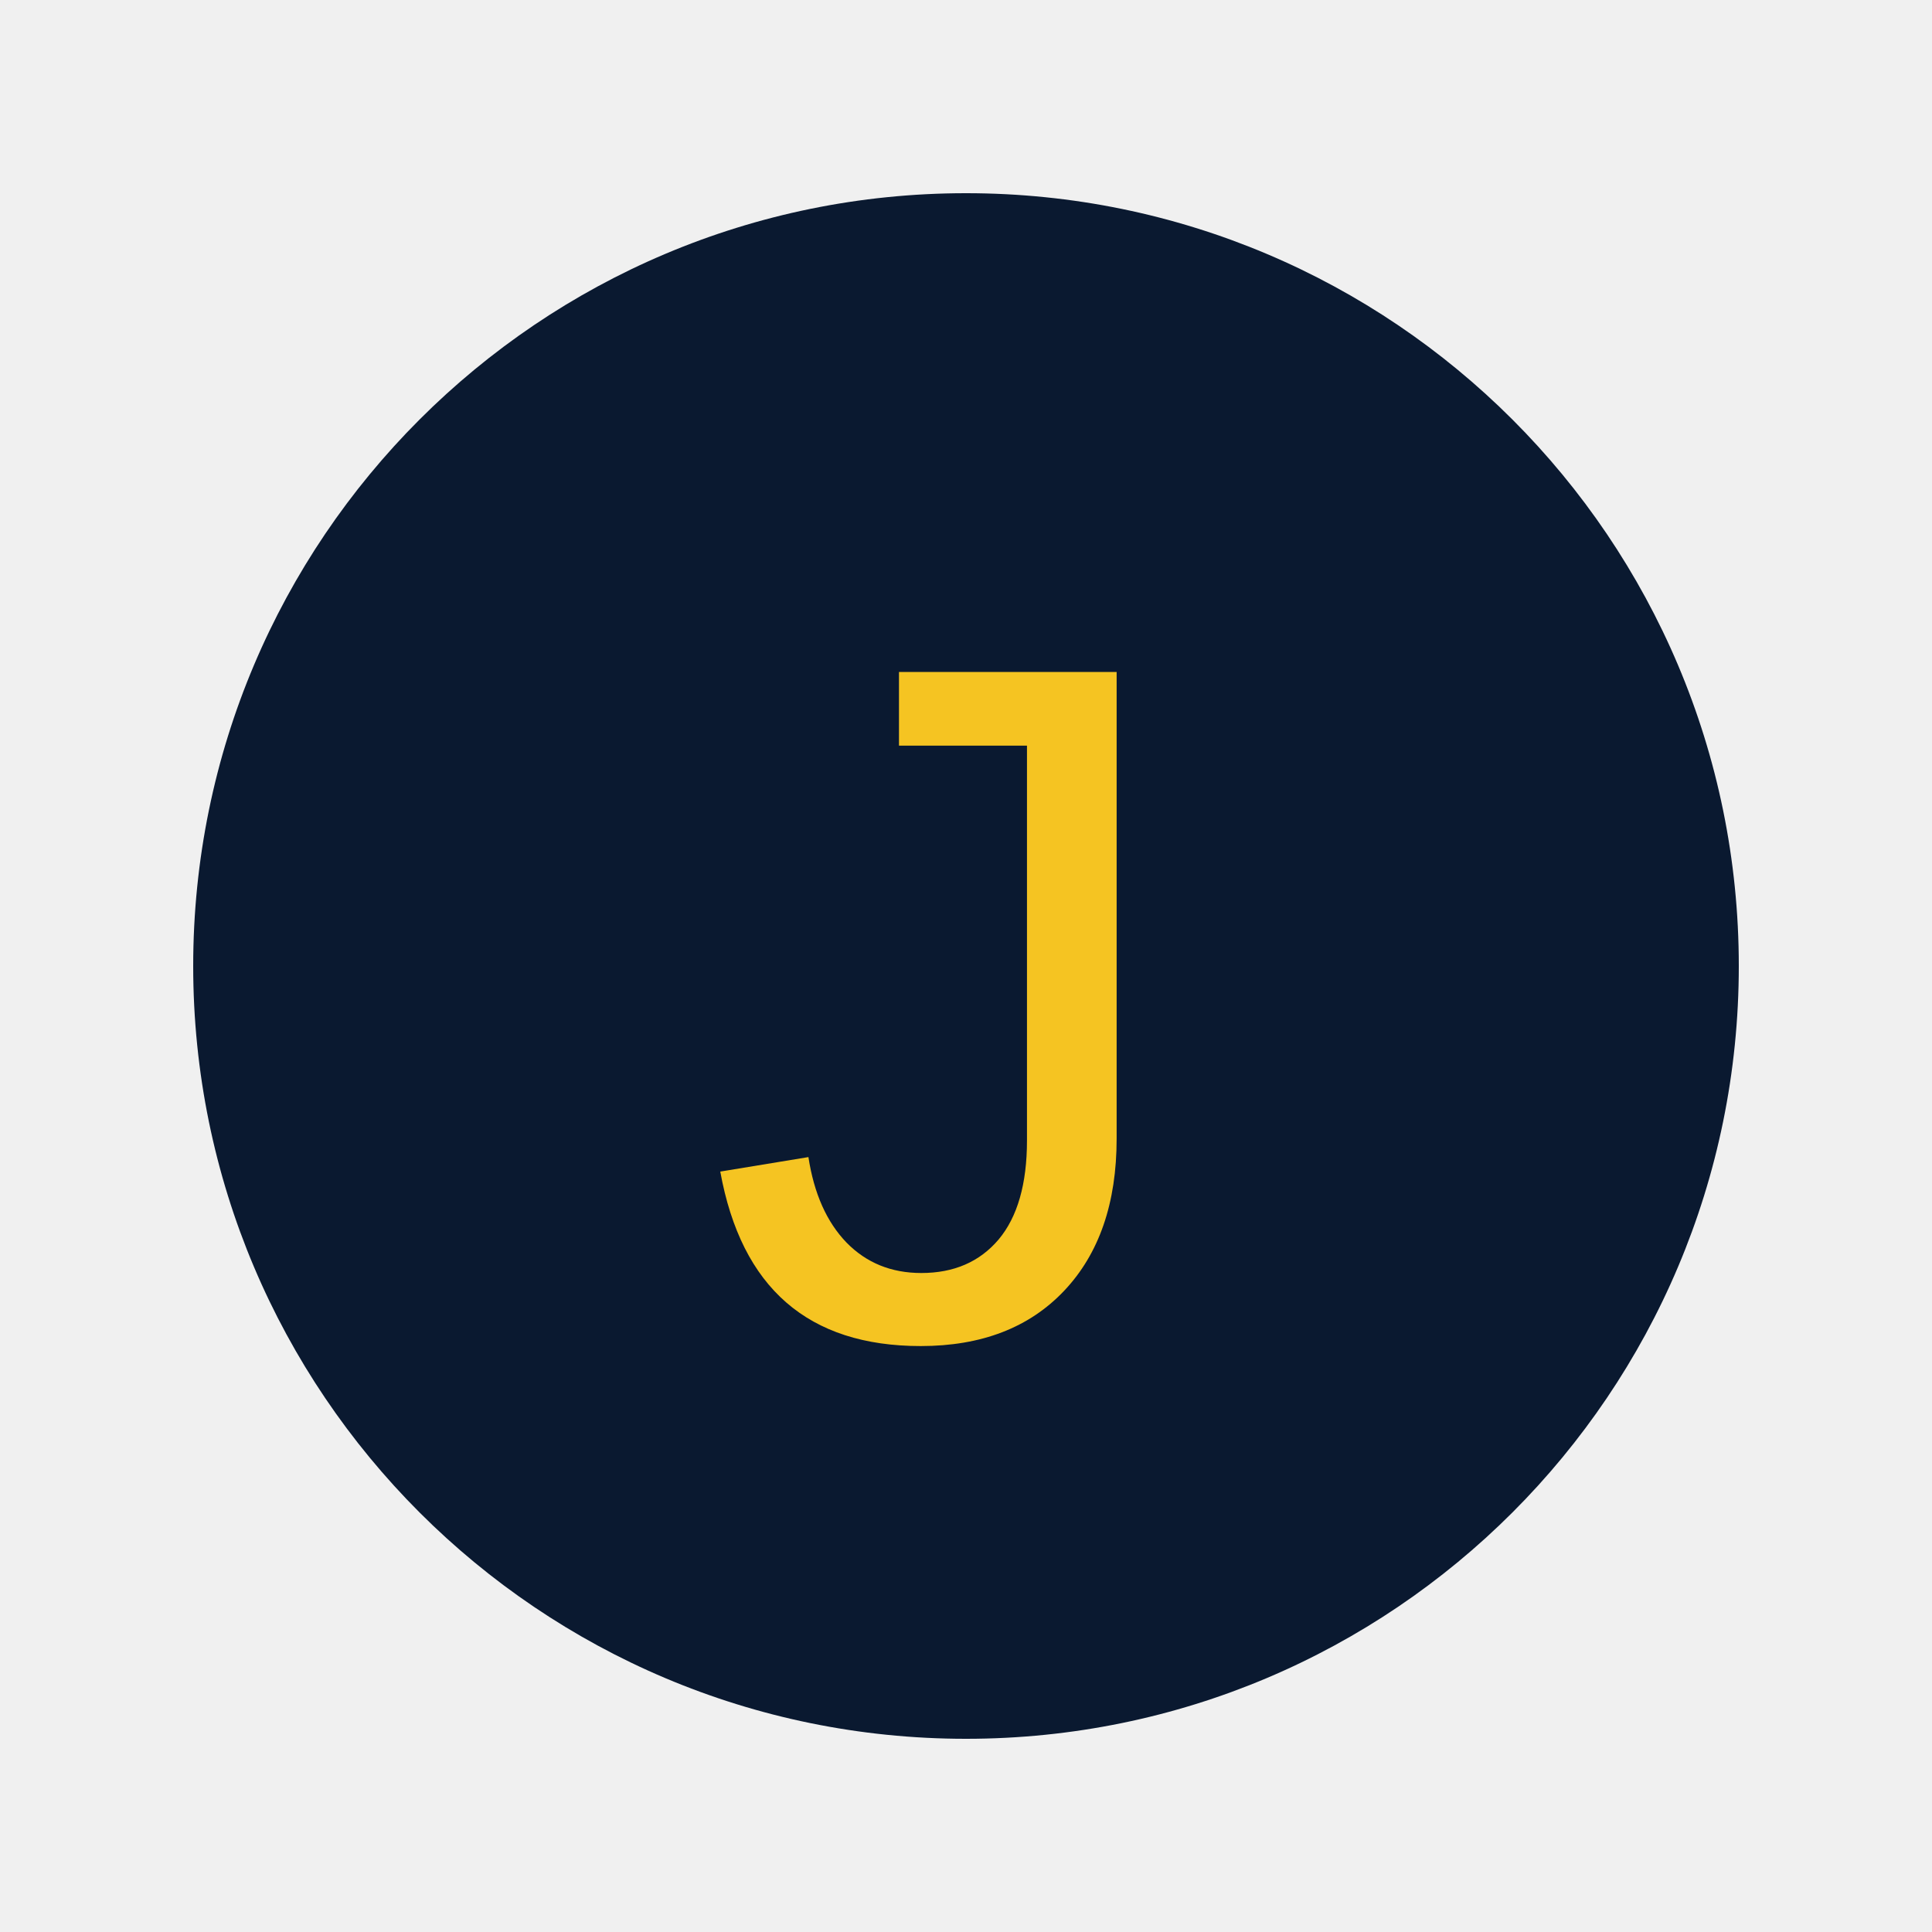
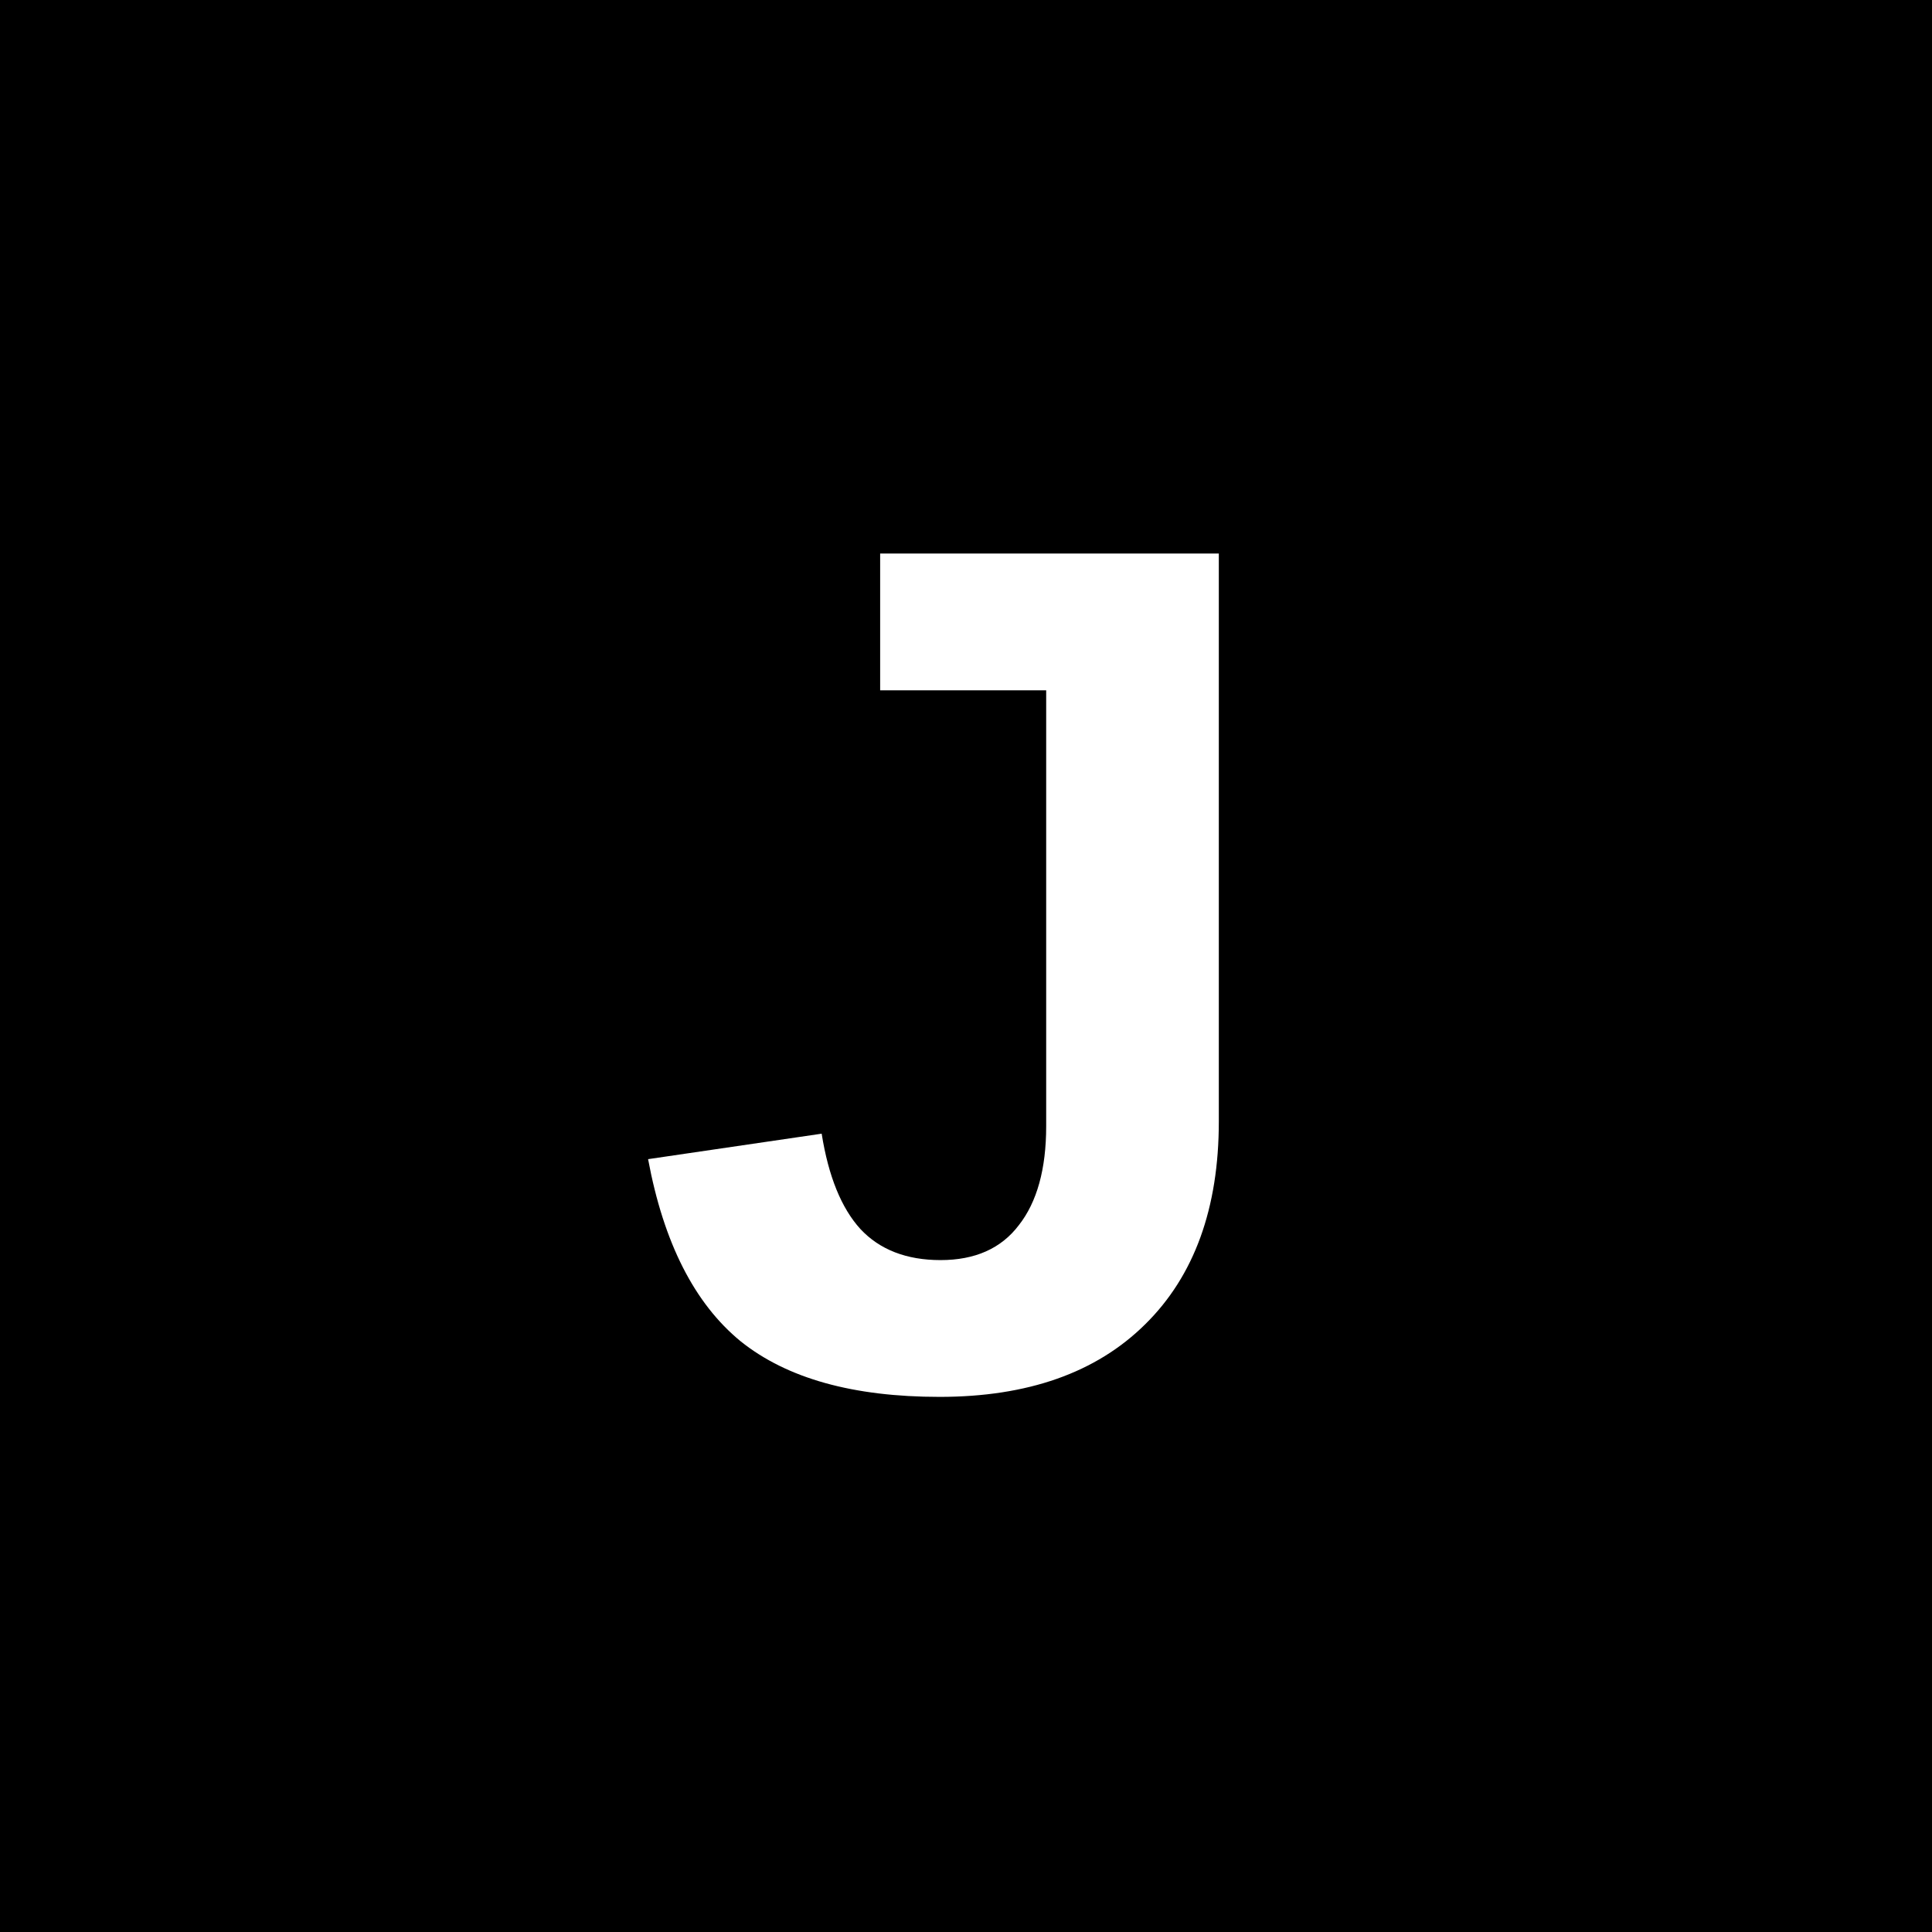
- <svg xmlns="http://www.w3.org/2000/svg" width="100" height="100" viewBox="0 0 100 100">
-   <circle cx="50" cy="50" r="40" fill="#0a1930" />
-   <text x="49%" y="55%" dominant-baseline="middle" text-anchor="middle" fill="#f5c422" font-size="50" font-family="Arial">J
-     </text>
+ <svg xmlns="http://www.w3.org/2000/svg" viewBox="0 0 32 32">
+   <rect width="32" height="32" fill="oklch(0.55 0.21 27)" />
+   <text x="16" y="16" dominant-baseline="central" text-anchor="middle" font-family="Arial, sans-serif" font-size="20" font-weight="900" fill="white">J</text>
</svg>
